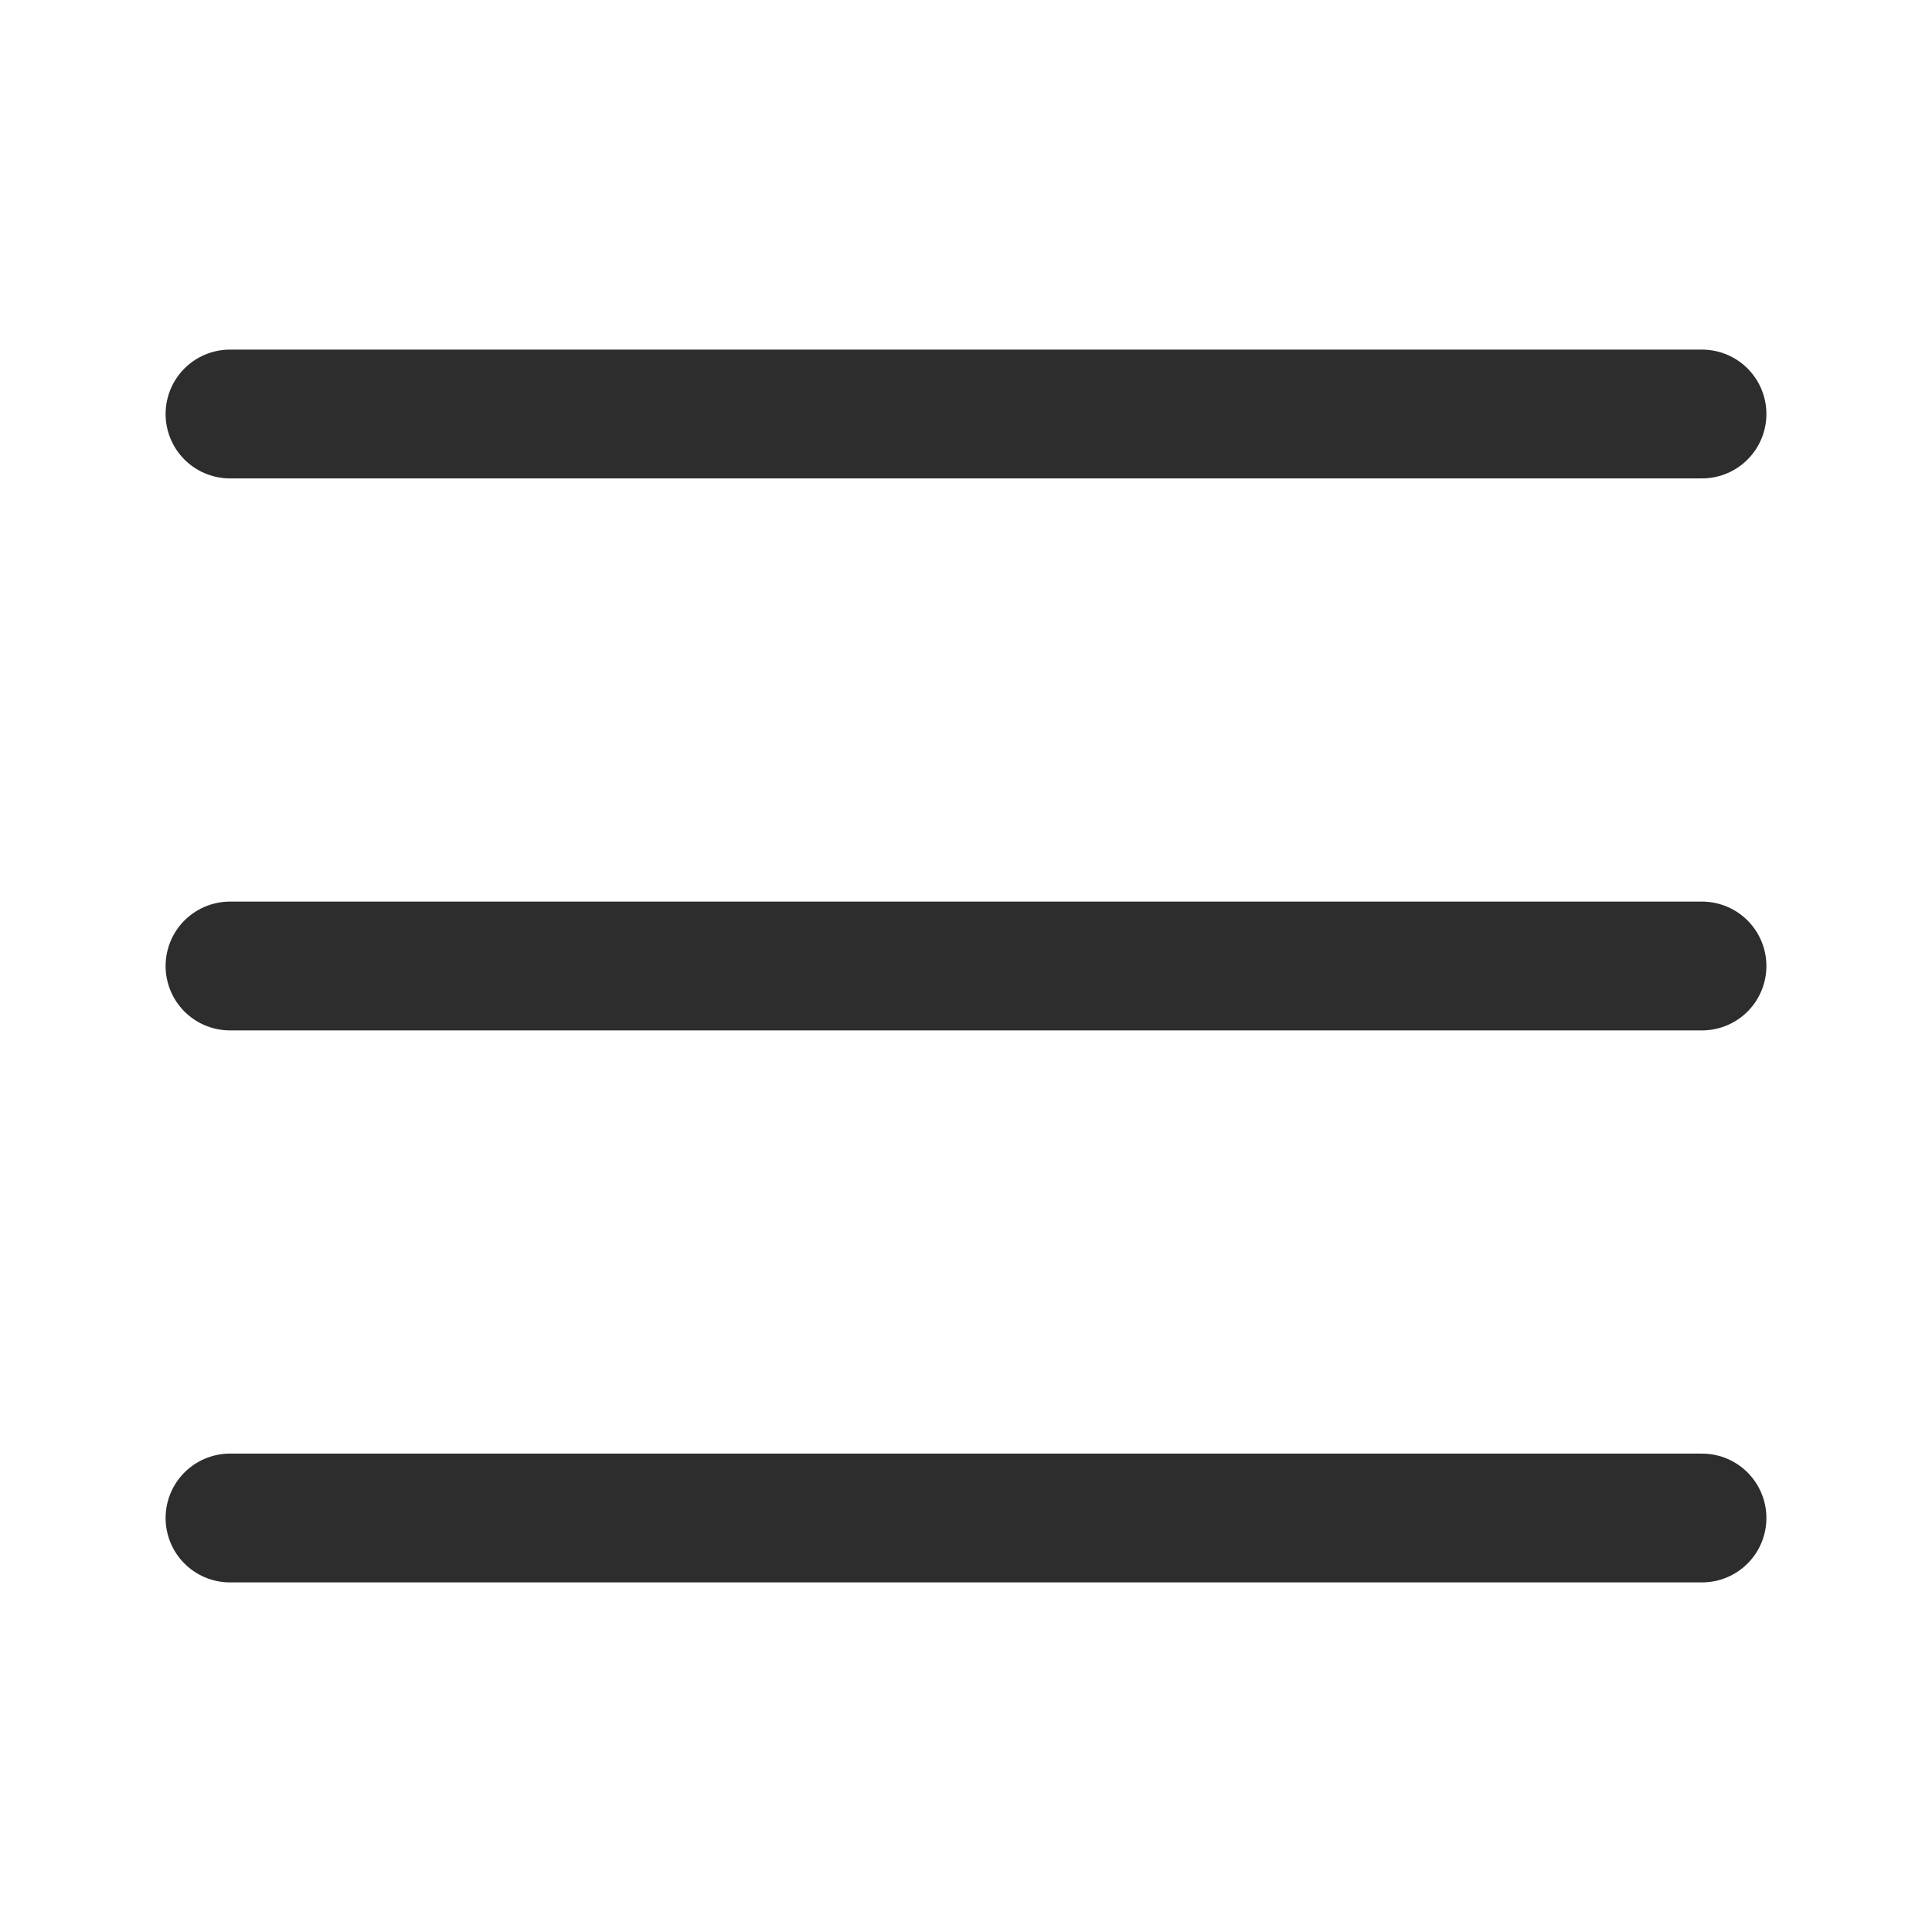
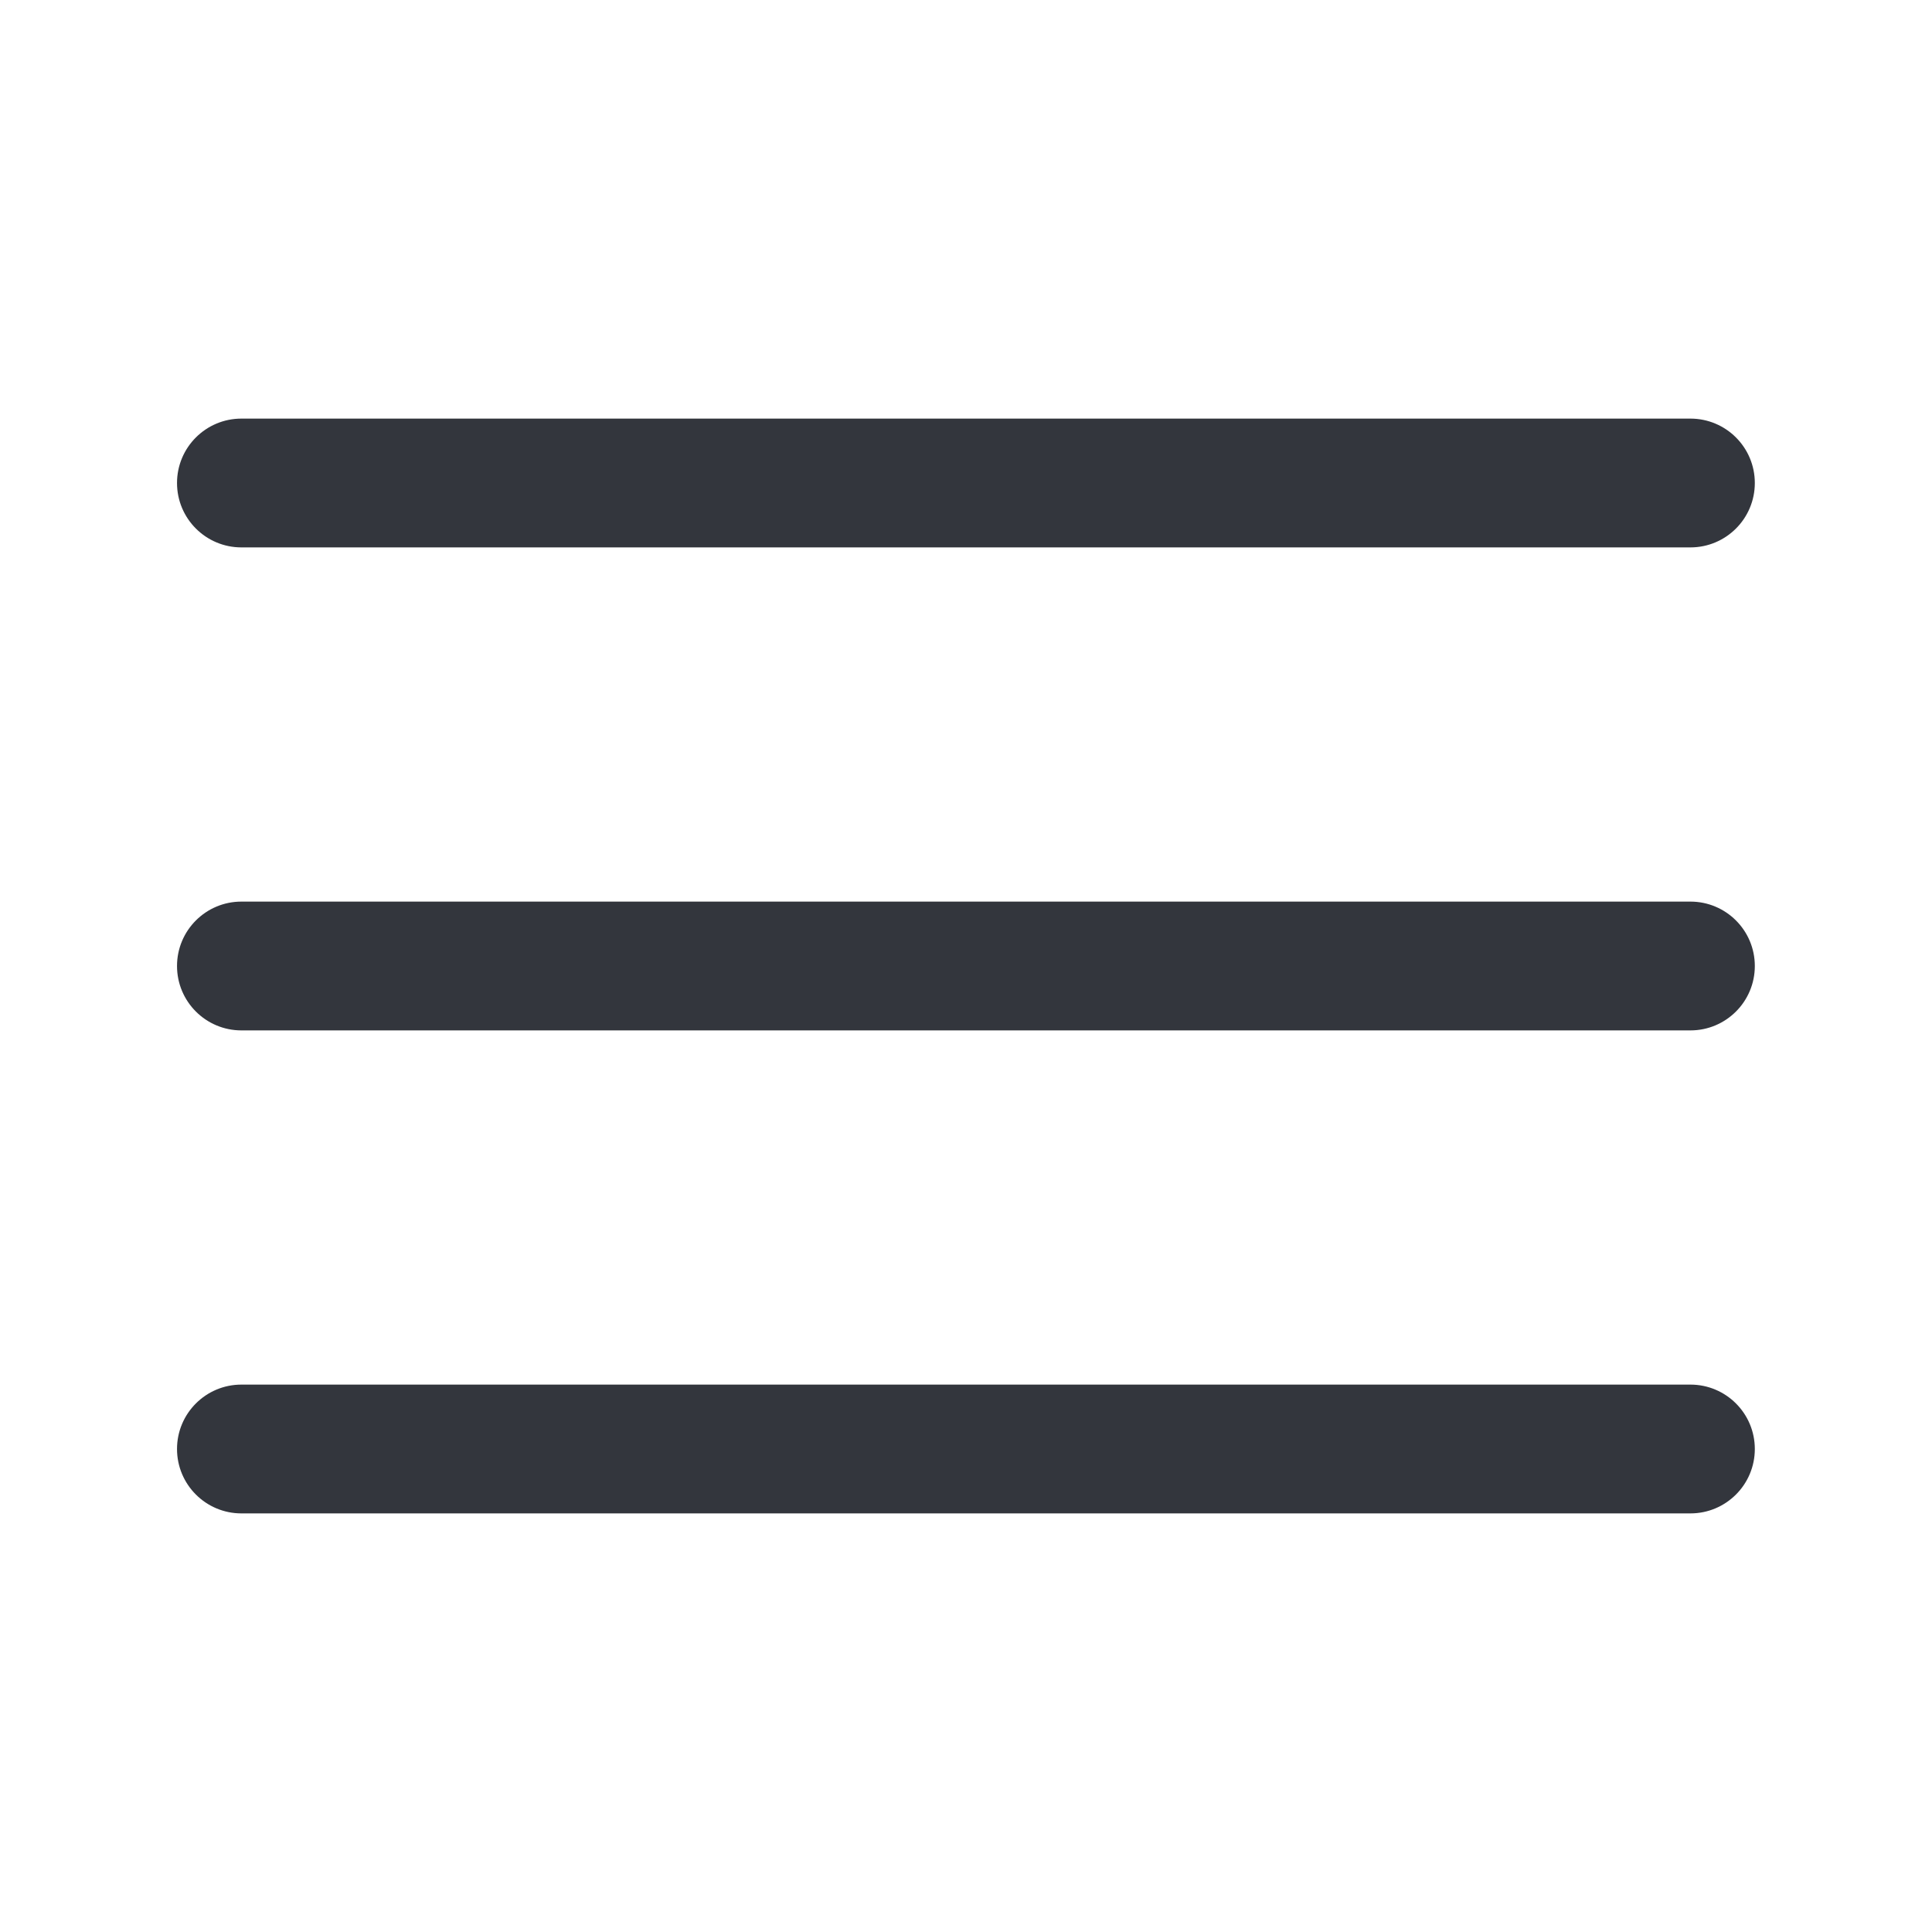
- <svg xmlns="http://www.w3.org/2000/svg" width="21" height="21" viewBox="0 0 21 21" fill="none">
-   <path d="M2.5 4.5H18.5" stroke="#2D2D2D" stroke-width="1.4" stroke-linecap="round" stroke-linejoin="round" />
-   <path d="M2.5 10.5H18.5" stroke="#2D2D2D" stroke-width="1.4" stroke-linecap="round" stroke-linejoin="round" />
-   <path d="M2.5 16.5H18.5" stroke="#2D2D2D" stroke-width="1.4" stroke-linecap="round" stroke-linejoin="round" />
+ <svg xmlns="http://www.w3.org/2000/svg" width="24" height="24" viewBox="0 0 24 24" fill="none">
+   <path fill-rule="evenodd" clip-rule="evenodd" d="M2.199 6C2.199 5.558 2.557 5.2 2.999 5.2H20.999C21.441 5.2 21.799 5.558 21.799 6C21.799 6.442 21.441 6.8 20.999 6.8H2.999C2.557 6.8 2.199 6.442 2.199 6ZM2.199 12C2.199 11.558 2.557 11.2 2.999 11.2H20.999C21.441 11.2 21.799 11.558 21.799 12C21.799 12.442 21.441 12.8 20.999 12.8H2.999C2.557 12.8 2.199 12.442 2.199 12ZM2.999 17.2C2.557 17.2 2.199 17.558 2.199 18C2.199 18.442 2.557 18.8 2.999 18.8H20.999C21.441 18.8 21.799 18.442 21.799 18C21.799 17.558 21.441 17.2 20.999 17.2H2.999Z" fill="#33363D" />
</svg>
